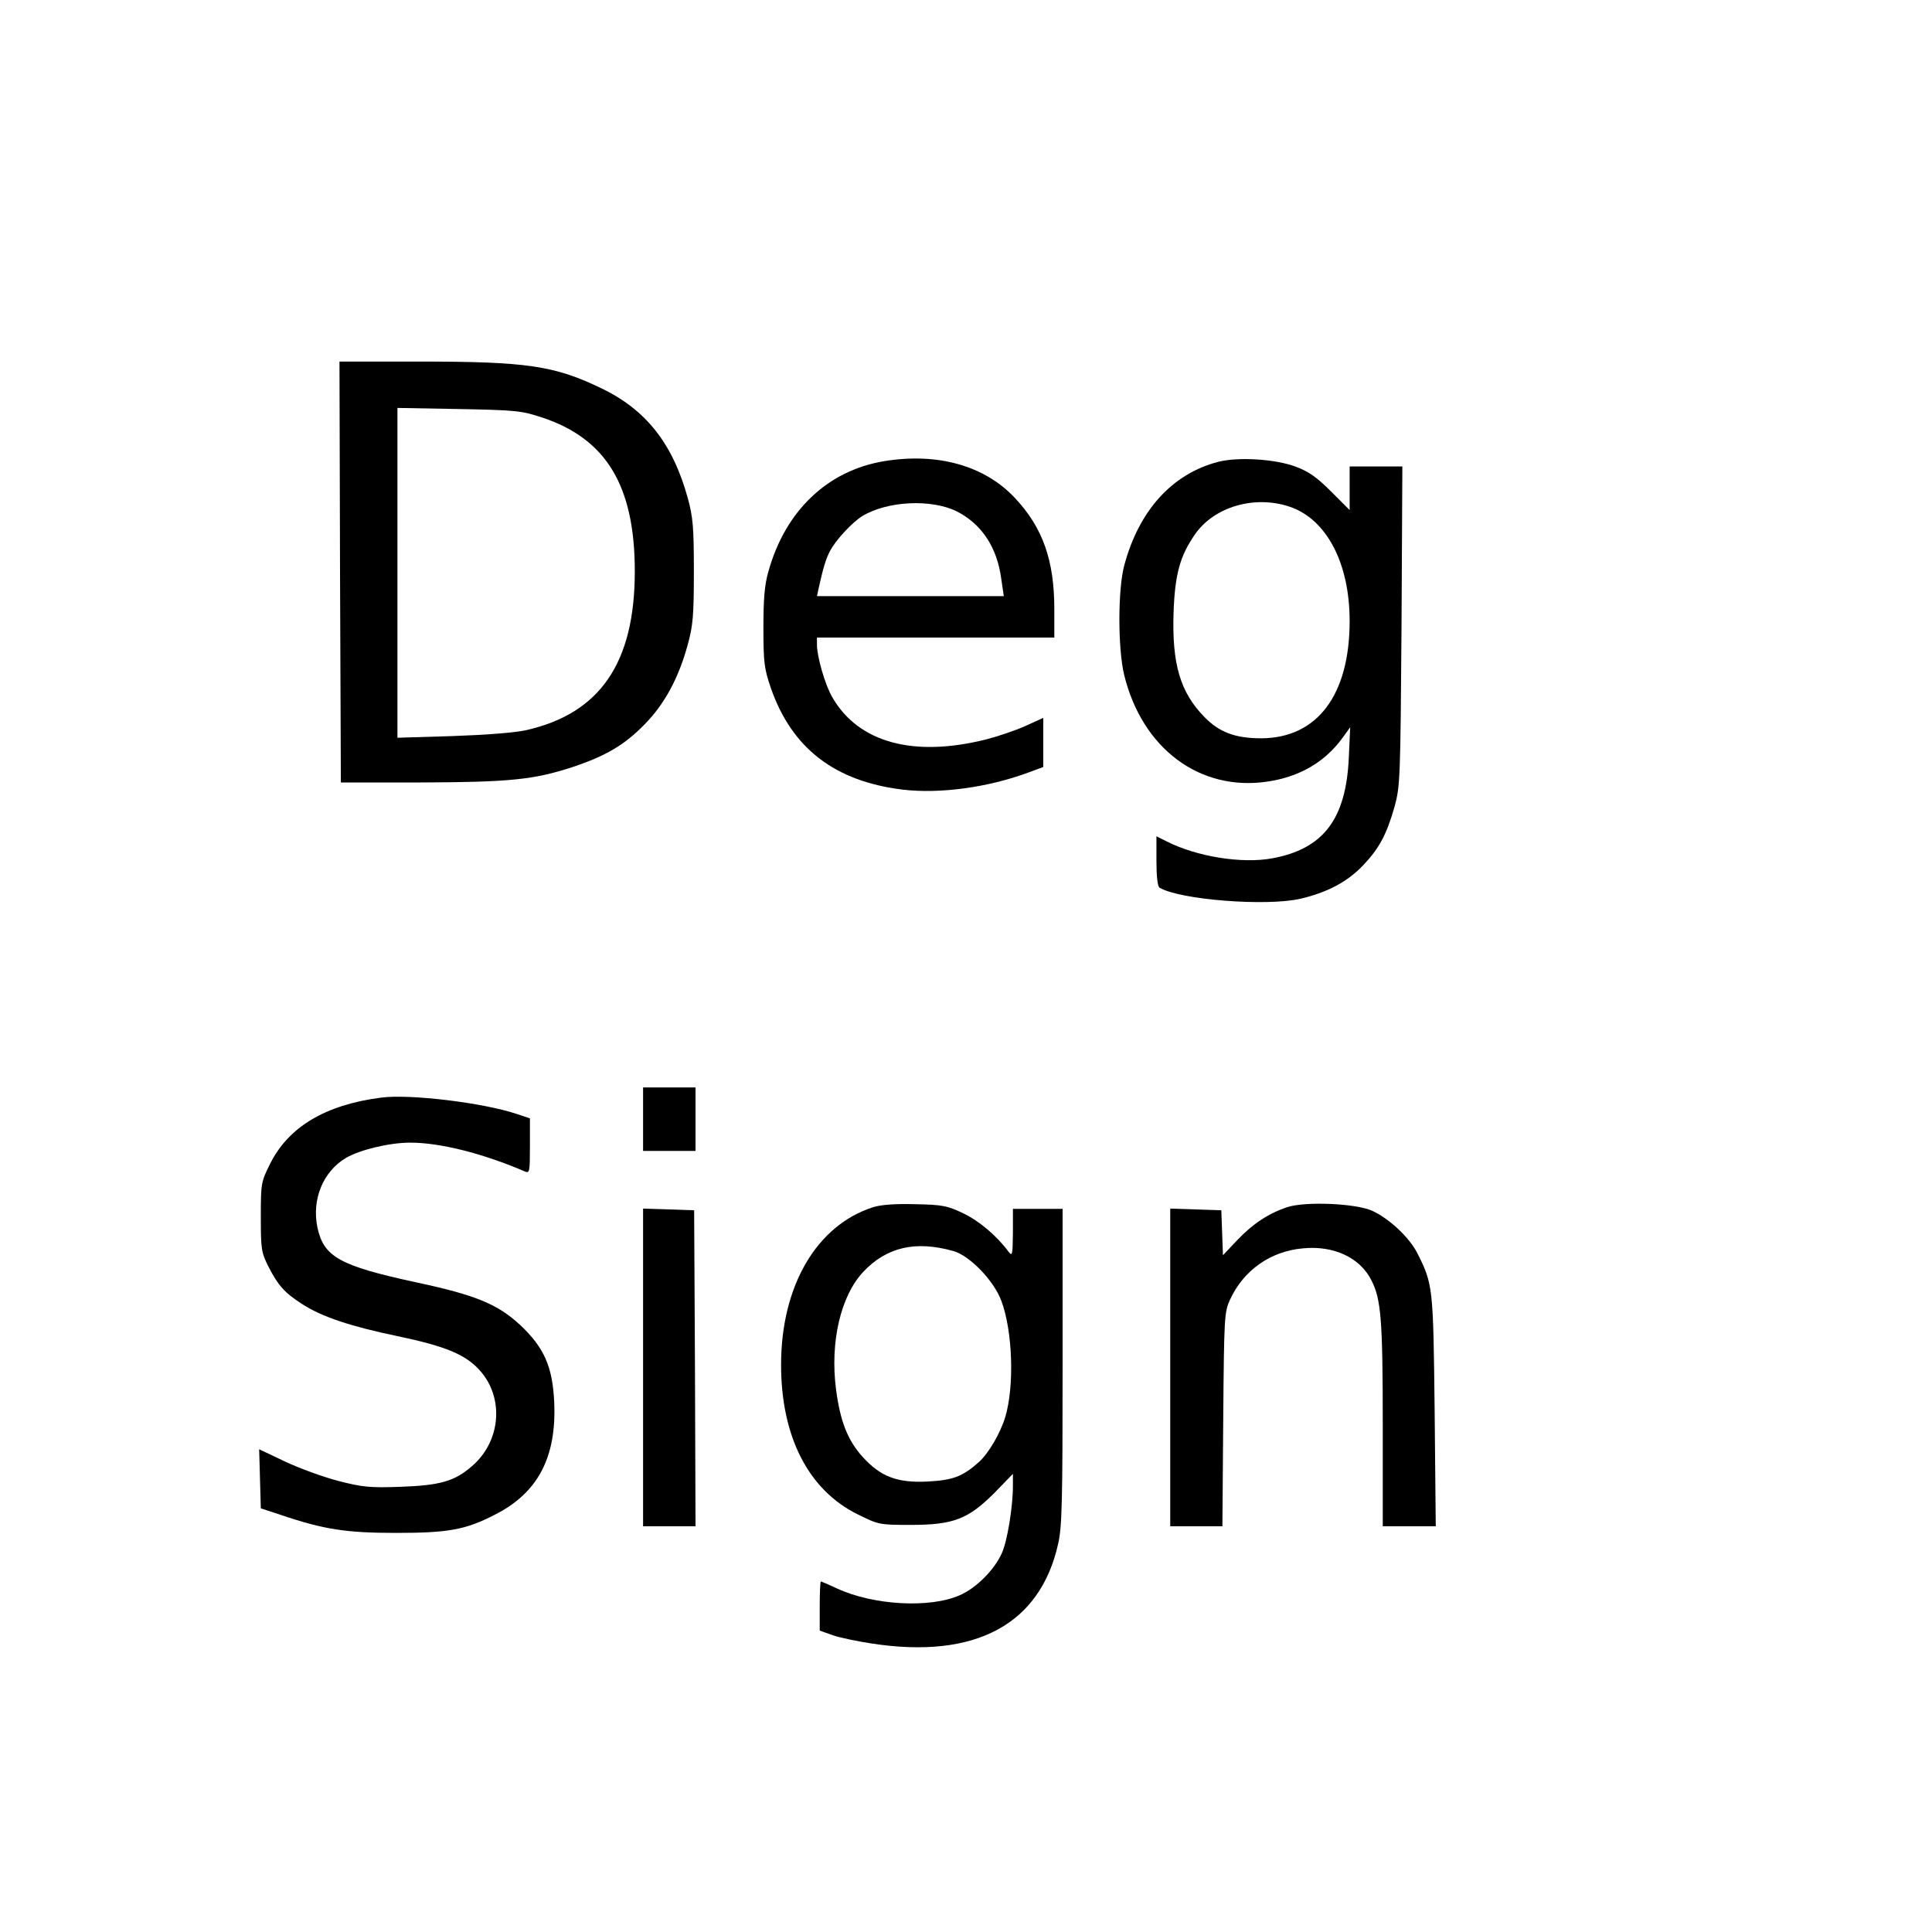
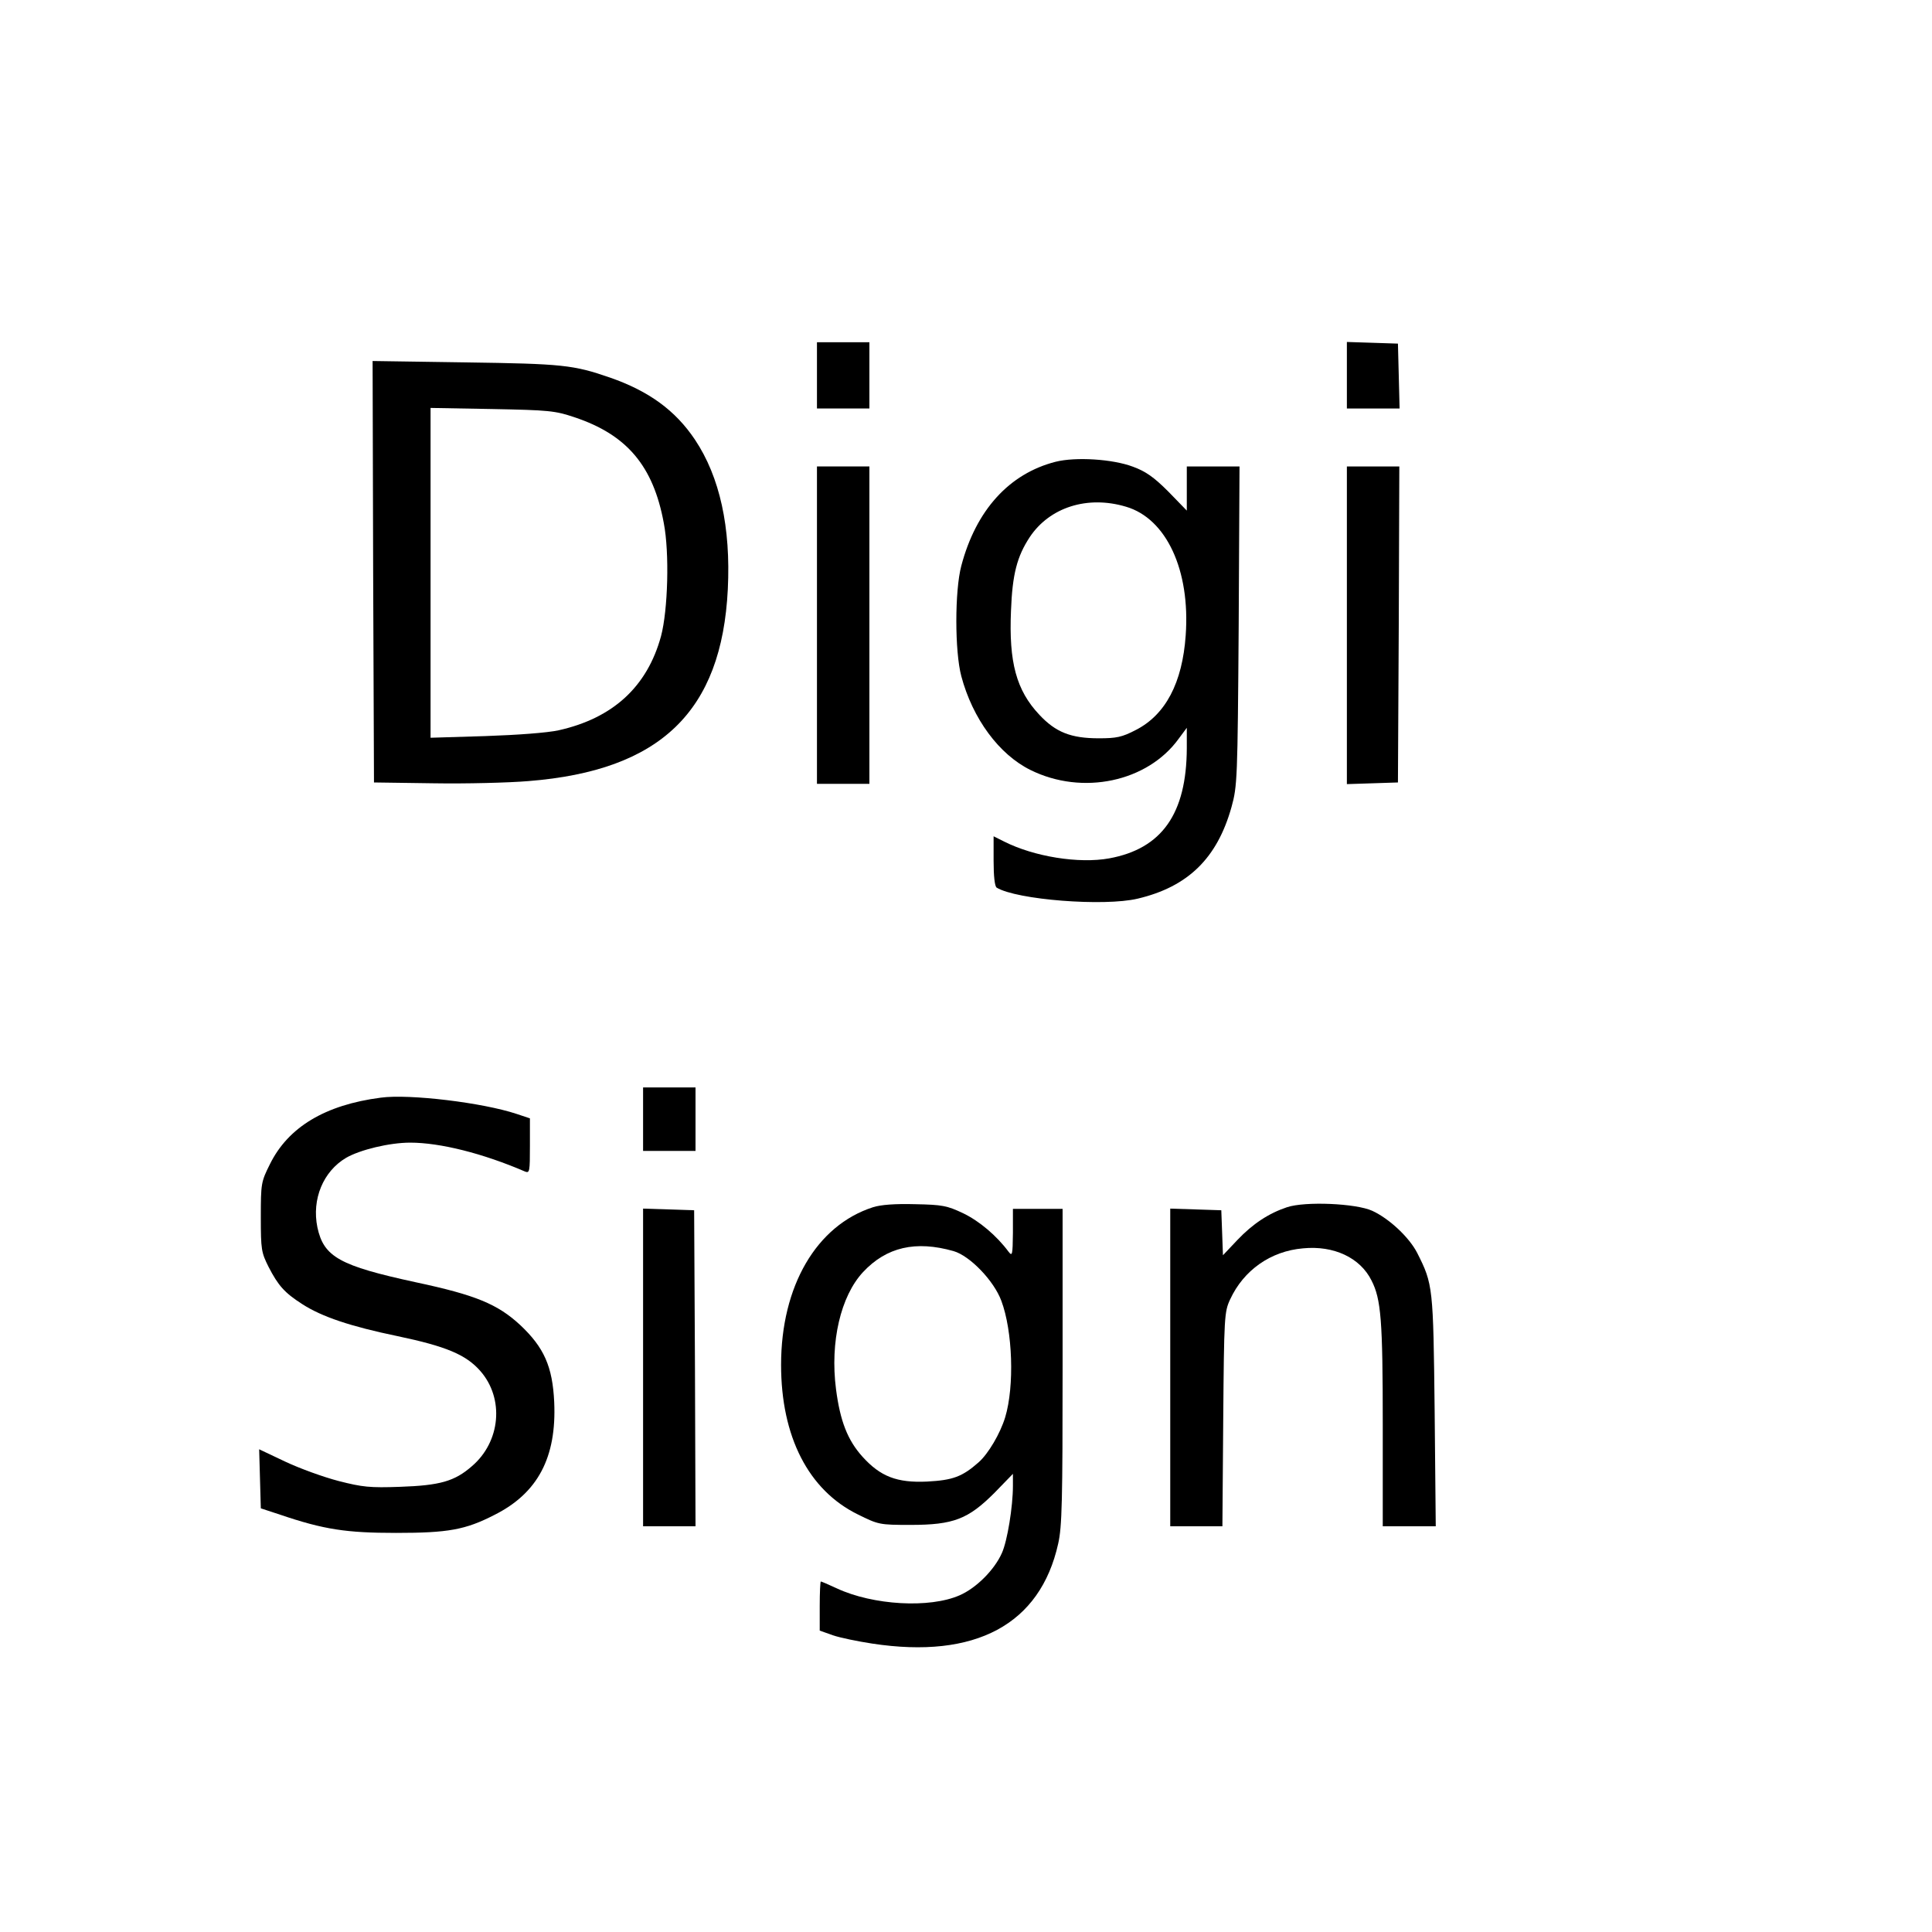
<svg xmlns="http://www.w3.org/2000/svg" version="1.0" width="700pt" height="700pt" viewBox="0 0 700 700" preserveAspectRatio="xMidYMid meet">
  <g transform="translate(0,700) scale(0.1,-0.1)" fill="#000000" stroke="none">
-     <path d="M1232 4928 l3 -763 290 0 c322 1 410 10 550 56 120 40 188 80 261 155 71 72 123 167 156 289 19 69 22 106 22 265 0 159 -3 196 -22 265 -54 197 -151 321 -315 399 -168 81 -269 96 -655 96 l-292 0 2 -762z m733 559 c232 -77 335 -248 335 -557 0 -332 -126 -516 -396 -576 -41 -9 -148 -17 -266 -21 l-198 -6 0 598 0 597 223 -4 c207 -4 227 -6 302 -31z" />
-     <path d="M3203 5329 c-205 -34 -358 -180 -419 -400 -14 -48 -18 -100 -18 -204 0 -126 3 -148 27 -218 76 -218 231 -338 478 -368 135 -16 309 8 455 62 l54 20 0 89 0 89 -64 -29 c-35 -16 -100 -38 -143 -49 -263 -66 -462 -12 -557 152 -26 44 -56 147 -56 191 l0 26 430 0 430 0 0 103 c0 177 -42 295 -142 402 -110 118 -281 166 -475 134z m264 -182 c90 -46 146 -130 161 -246 l9 -61 -339 0 -338 0 6 28 c16 73 27 109 41 135 20 39 79 103 117 127 91 55 250 63 343 17z" />
-     <path d="M4415 5327 c-168 -43 -289 -177 -342 -377 -23 -88 -23 -299 0 -395 65 -267 274 -423 518 -387 117 17 208 70 272 157 l29 40 -5 -110 c-10 -223 -92 -331 -278 -365 -110 -20 -272 6 -381 61 l-38 19 0 -89 c0 -55 4 -92 11 -97 72 -44 389 -69 512 -40 98 23 170 62 226 121 59 62 85 112 114 213 20 74 21 101 25 655 l3 577 -95 0 -96 0 0 -79 0 -79 -67 67 c-52 52 -82 73 -128 90 -74 28 -208 36 -280 18z m258 -163 c133 -45 217 -204 217 -414 0 -268 -117 -424 -320 -425 -95 0 -153 22 -207 78 -87 89 -117 192 -111 377 5 139 23 205 77 283 69 101 217 144 344 101z" />
+     <path d="M2960 5640 l0 -120 95 0 95 0 0 120 0 120 -95 0 -95 0 0 -120z" />
+     <path d="M4880 5640 l0 -120 95 0 96 0 -3 118 -3 117 -92 3 -93 3 0 -121z" />
+     <path d="M1352 4928 l3 -763 215 -3 c118 -2 274 2 345 8 478 38 700 252 722 695 11 225 -29 407 -119 542 -71 106 -167 176 -308 225 -133 46 -172 50 -523 55 l-337 5 2 -764z m730 560 c189 -63 285 -176 323 -383 21 -108 15 -316 -10 -410 -50 -183 -174 -297 -371 -341 -41 -9 -148 -17 -266 -21 l-198 -6 0 598 0 597 223 -4 c206 -4 228 -6 299 -30z" />
+     <path d="M3825 5327 c-169 -43 -289 -176 -342 -377 -24 -90 -24 -310 0 -400 41 -154 137 -284 251 -340 188 -93 424 -43 537 114 l29 39 0 -74 c-1 -237 -90 -364 -281 -399 -110 -20 -272 6 -381 61 l-38 19 0 -89 c0 -55 4 -92 11 -97 72 -44 389 -69 511 -40 182 43 288 146 340 332 21 76 22 100 26 657 l3 577 -95 0 -96 0 0 -80 0 -80 -67 69 c-53 53 -82 73 -128 90 -74 28 -208 36 -280 18z m255 -163 c146 -43 233 -230 216 -466 -12 -172 -73 -288 -181 -343 -50 -26 -70 -30 -134 -30 -101 0 -156 22 -215 85 -84 89 -111 191 -103 377 5 133 22 197 68 267 72 108 209 152 349 110z" />
+     <path d="M2960 4735 l0 -575 95 0 95 0 0 575 0 575 -95 0 -95 0 0 -575z" />
+     <path d="M4880 4735 l0 -576 93 3 92 3 3 573 2 572 -95 0 -95 0 0 -575z" />
    <path d="M2330 2945 l0 -115 95 0 95 0 0 115 0 115 -95 0 -95 0 0 -115z" />
    <path d="M1380 3023 c-202 -26 -336 -107 -402 -241 -32 -64 -33 -70 -33 -192 0 -118 2 -128 28 -180 35 -68 58 -94 122 -135 71 -46 176 -81 345 -116 176 -37 248 -67 300 -126 88 -100 74 -257 -31 -346 -62 -54 -115 -69 -259 -74 -110 -4 -137 -1 -223 21 -54 14 -140 45 -193 70 l-95 45 3 -107 3 -107 70 -23 c159 -54 240 -66 420 -66 188 0 251 11 356 65 158 79 226 209 217 409 -6 129 -37 198 -123 279 -82 76 -162 109 -378 155 -277 60 -334 92 -357 199 -21 102 21 203 104 252 50 29 157 55 232 55 109 0 264 -39 417 -105 16 -6 17 1 17 93 l0 100 -48 16 c-123 41 -389 73 -492 59z" />
    <path d="M3163 2626 c-205 -66 -333 -286 -333 -571 0 -260 99 -454 278 -542 75 -37 78 -38 191 -38 156 0 209 21 304 116 l67 69 0 -44 c0 -74 -20 -199 -40 -243 -27 -61 -93 -127 -153 -153 -109 -48 -314 -36 -445 25 -30 14 -56 25 -58 25 -2 0 -4 -40 -4 -89 l0 -89 48 -17 c26 -9 90 -22 142 -30 374 -57 609 69 674 362 14 61 16 156 16 642 l0 571 -90 0 -90 0 0 -87 c-1 -80 -2 -86 -16 -68 -43 58 -106 111 -164 139 -59 28 -76 31 -175 33 -72 2 -124 -2 -152 -11z m292 -159 c59 -17 146 -107 173 -180 41 -109 48 -309 14 -422 -18 -59 -61 -132 -96 -163 -60 -53 -94 -65 -187 -70 -109 -5 -169 18 -234 90 -54 60 -81 129 -96 245 -22 171 17 337 98 424 85 91 191 115 328 76z" />
    <path d="M4663 2626 c-66 -22 -124 -60 -180 -119 l-52 -55 -3 82 -3 81 -92 3 -93 3 0 -576 0 -575 95 0 94 0 3 388 c3 372 4 389 25 434 49 106 147 175 264 185 112 11 207 -34 248 -116 35 -68 41 -144 41 -523 l0 -368 96 0 96 0 -4 418 c-5 450 -6 459 -63 572 -29 57 -102 125 -163 153 -59 27 -243 35 -309 13z" />
    <path d="M2330 2045 l0 -575 95 0 95 0 -2 573 -3 572 -92 3 -93 3 0 -576z" />
  </g>
</svg>
